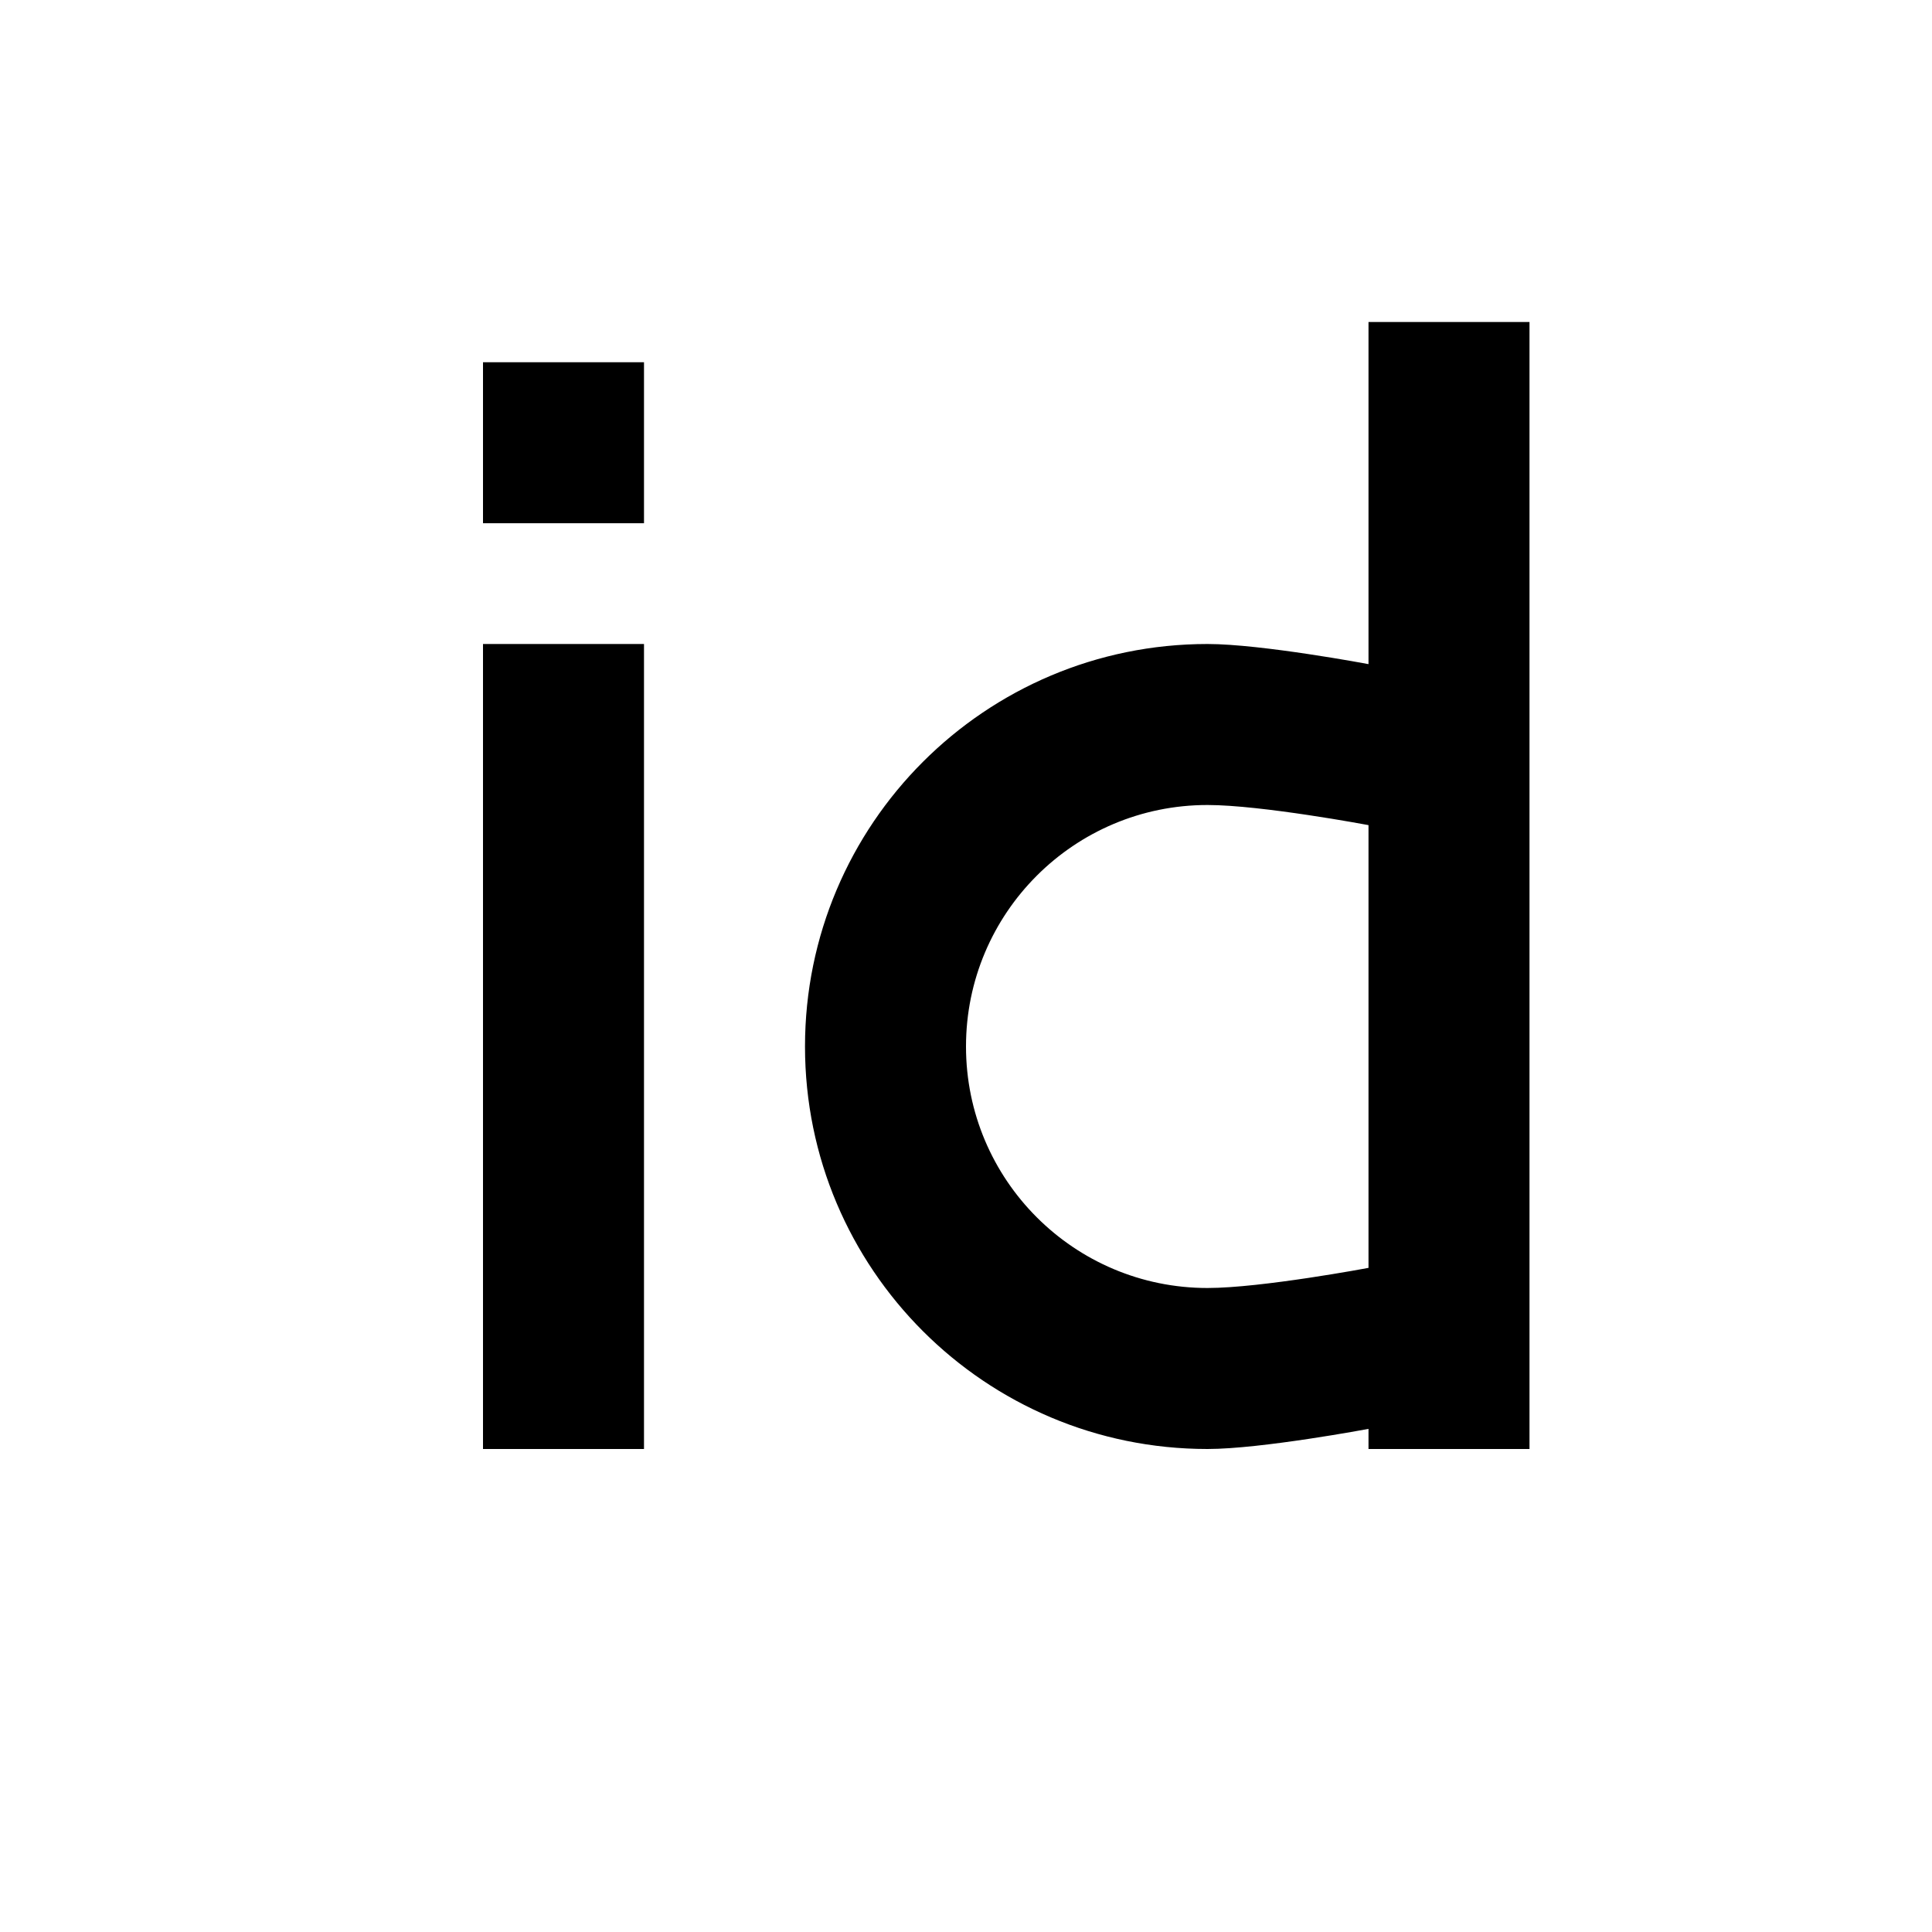
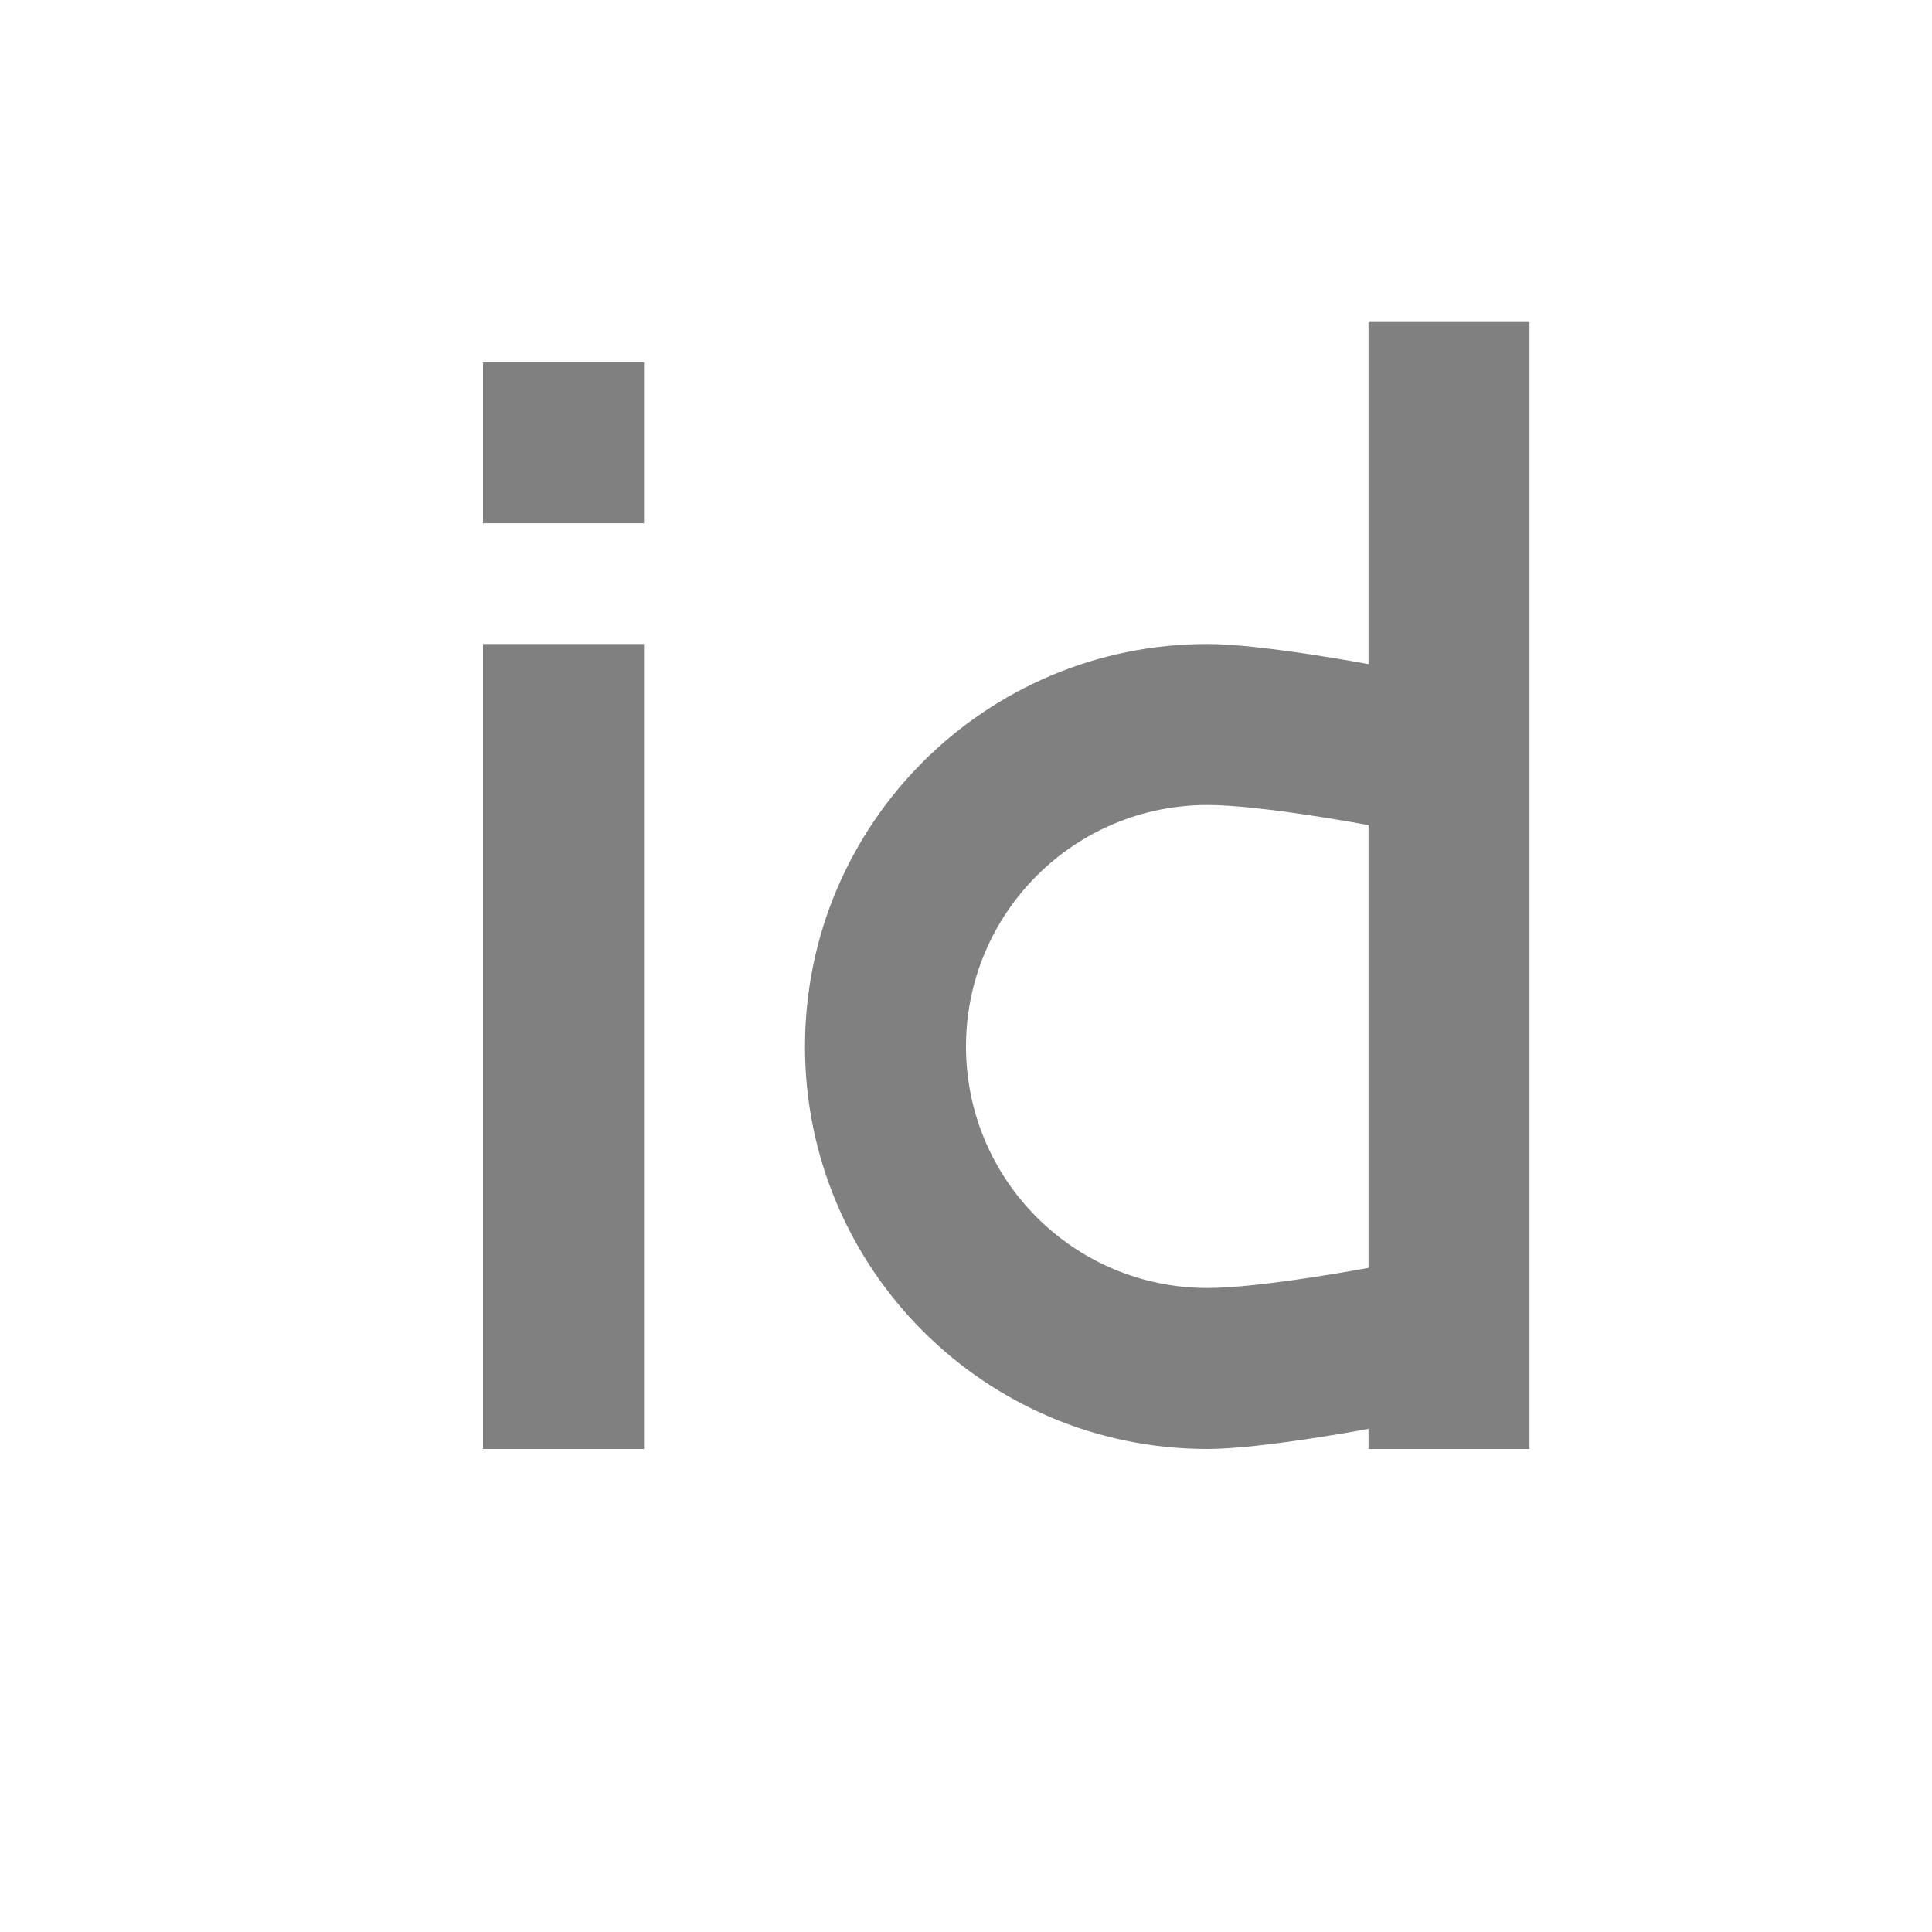
- <svg xmlns="http://www.w3.org/2000/svg" version="1.1" width="24" height="24" viewBox="0 0 24 24">
+ <svg xmlns="http://www.w3.org/2000/svg" version="1.1" width="24" height="24" fill="grey" viewBox="0 0 24 24">
  <path d="M6,18V8H8V18H6M6,4.5H8V6.5H6V4.5M17,4H19V18H17V17.75C17,17.75 15.67,18 15,18A5,5 0 0,1 10,13A5,5 0 0,1 15,8C15.67,8 17,8.25 17,8.25V4M17,10.25C17,10.25 15.67,10 15,10A3,3 0 0,0 12,13A3,3 0 0,0 15,16C15.67,16 17,15.75 17,15.75V10.25Z" />
</svg>
